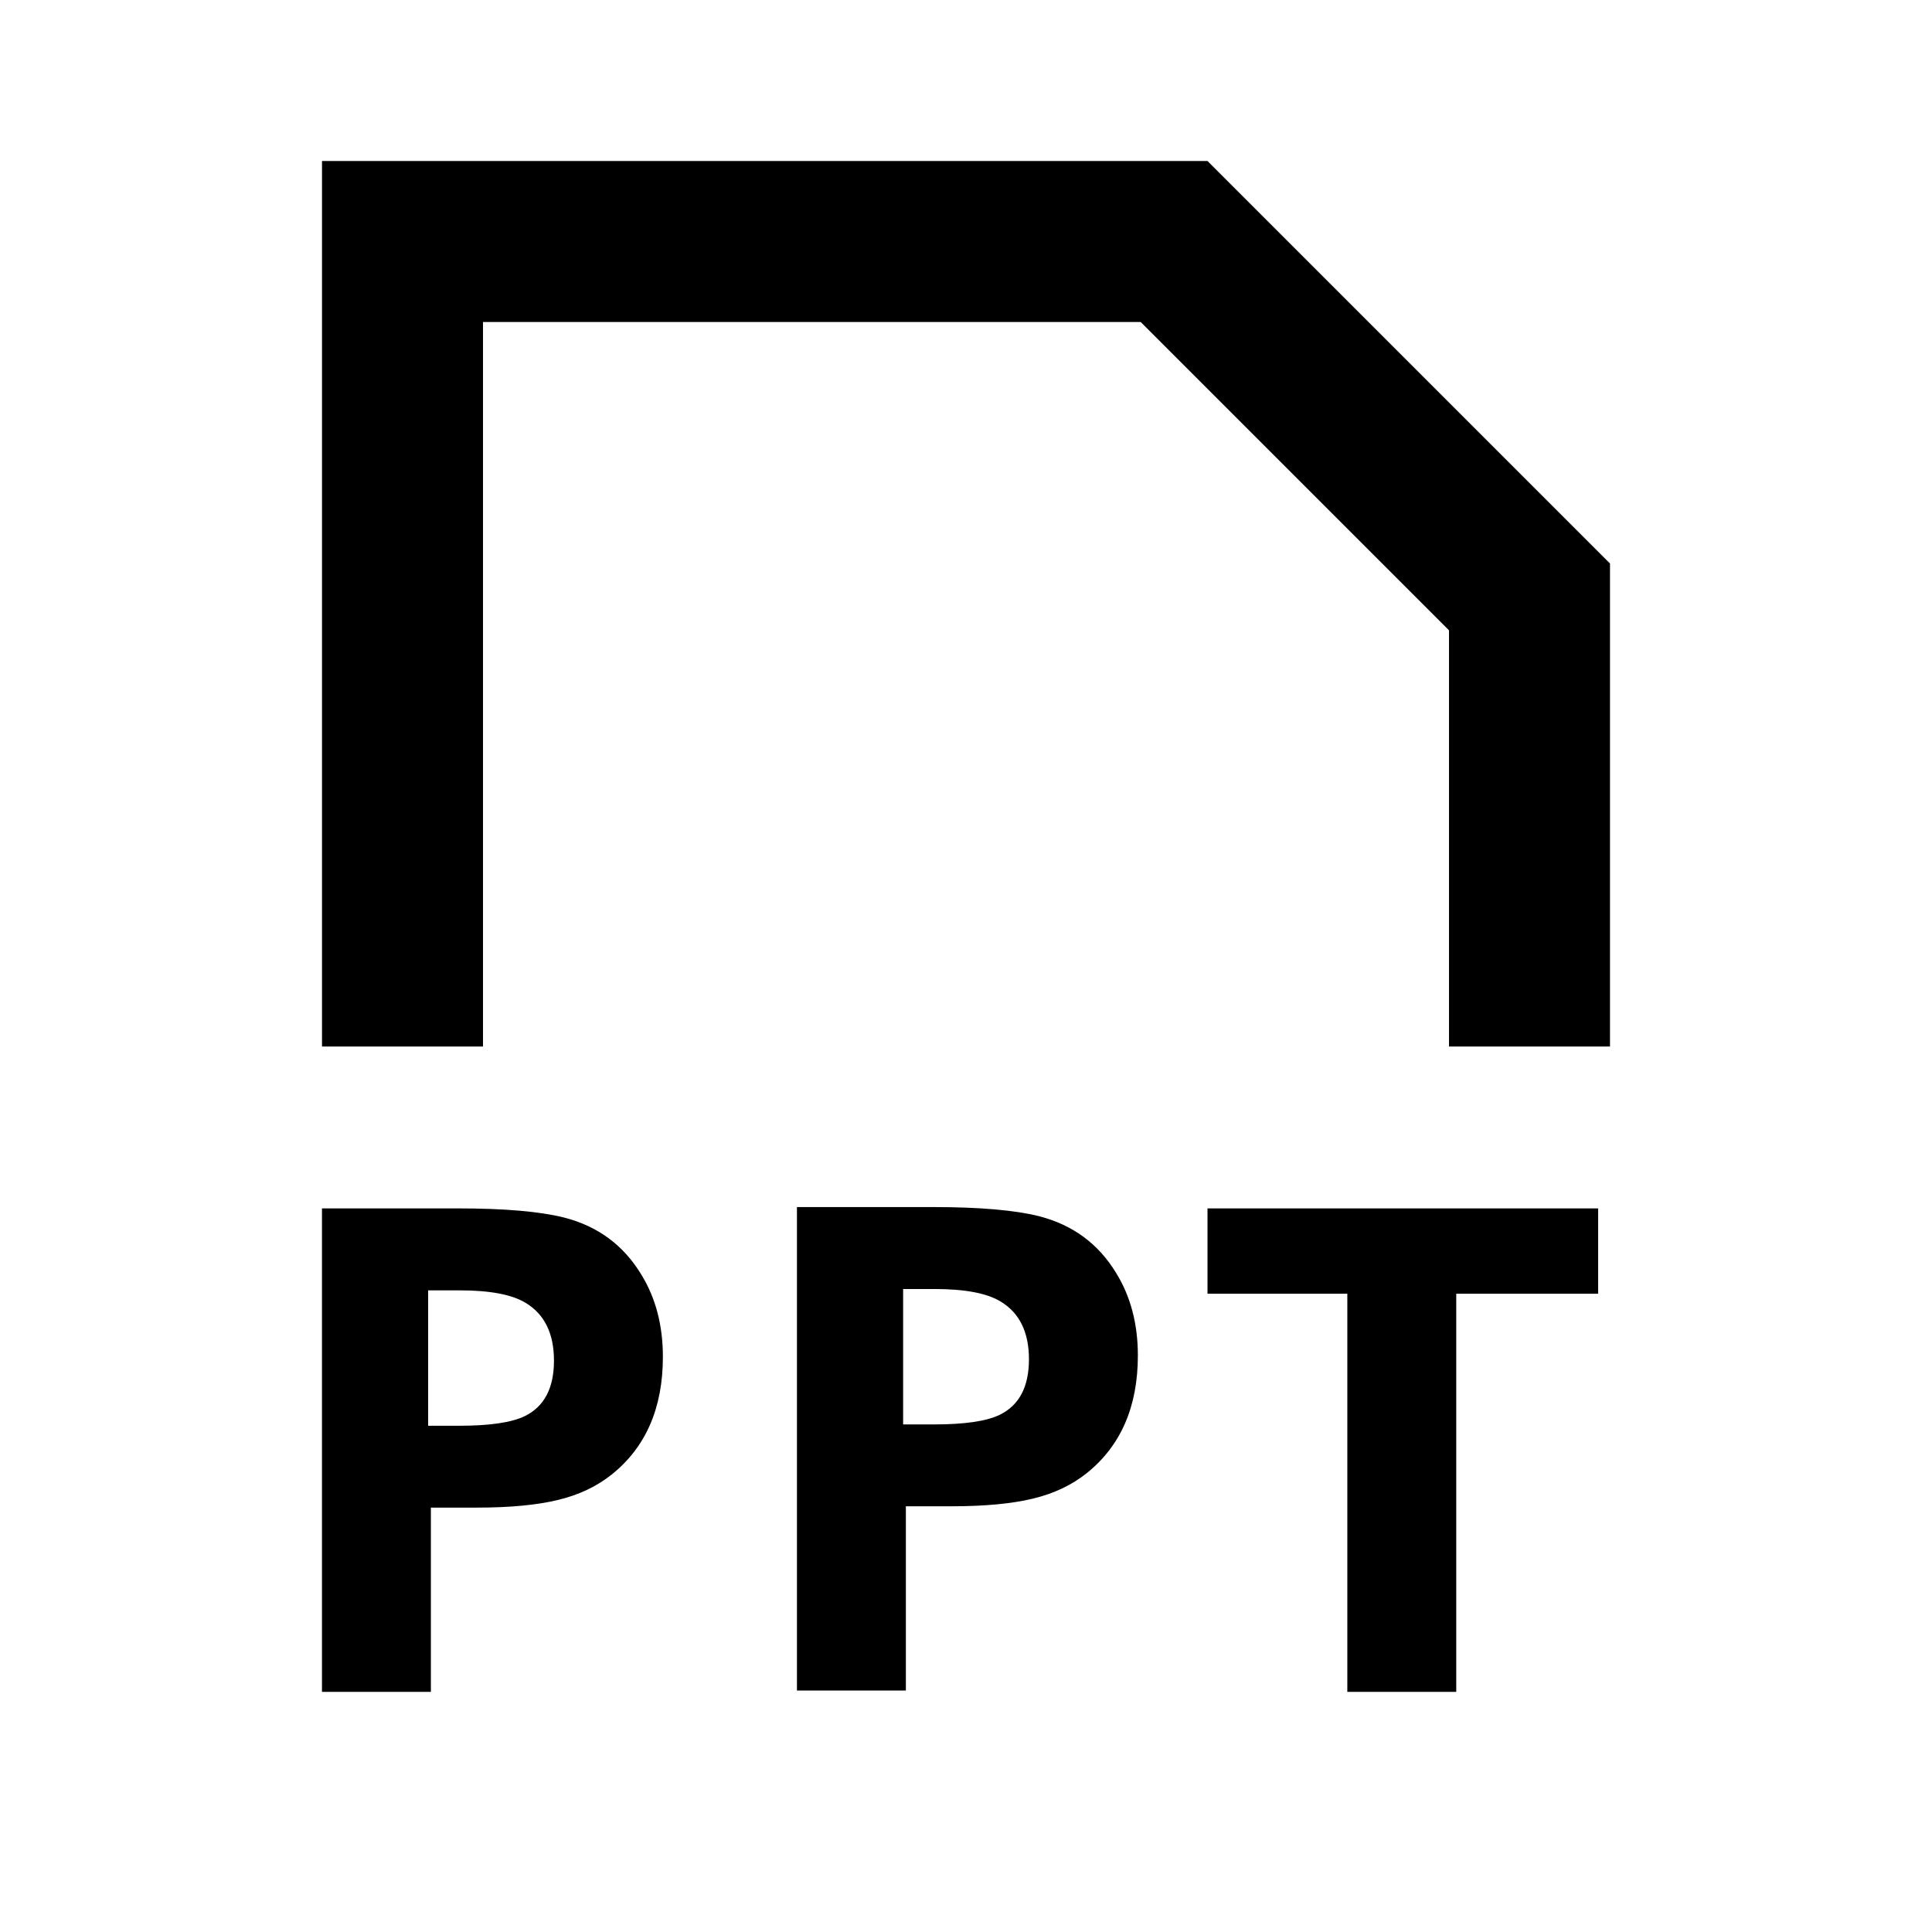
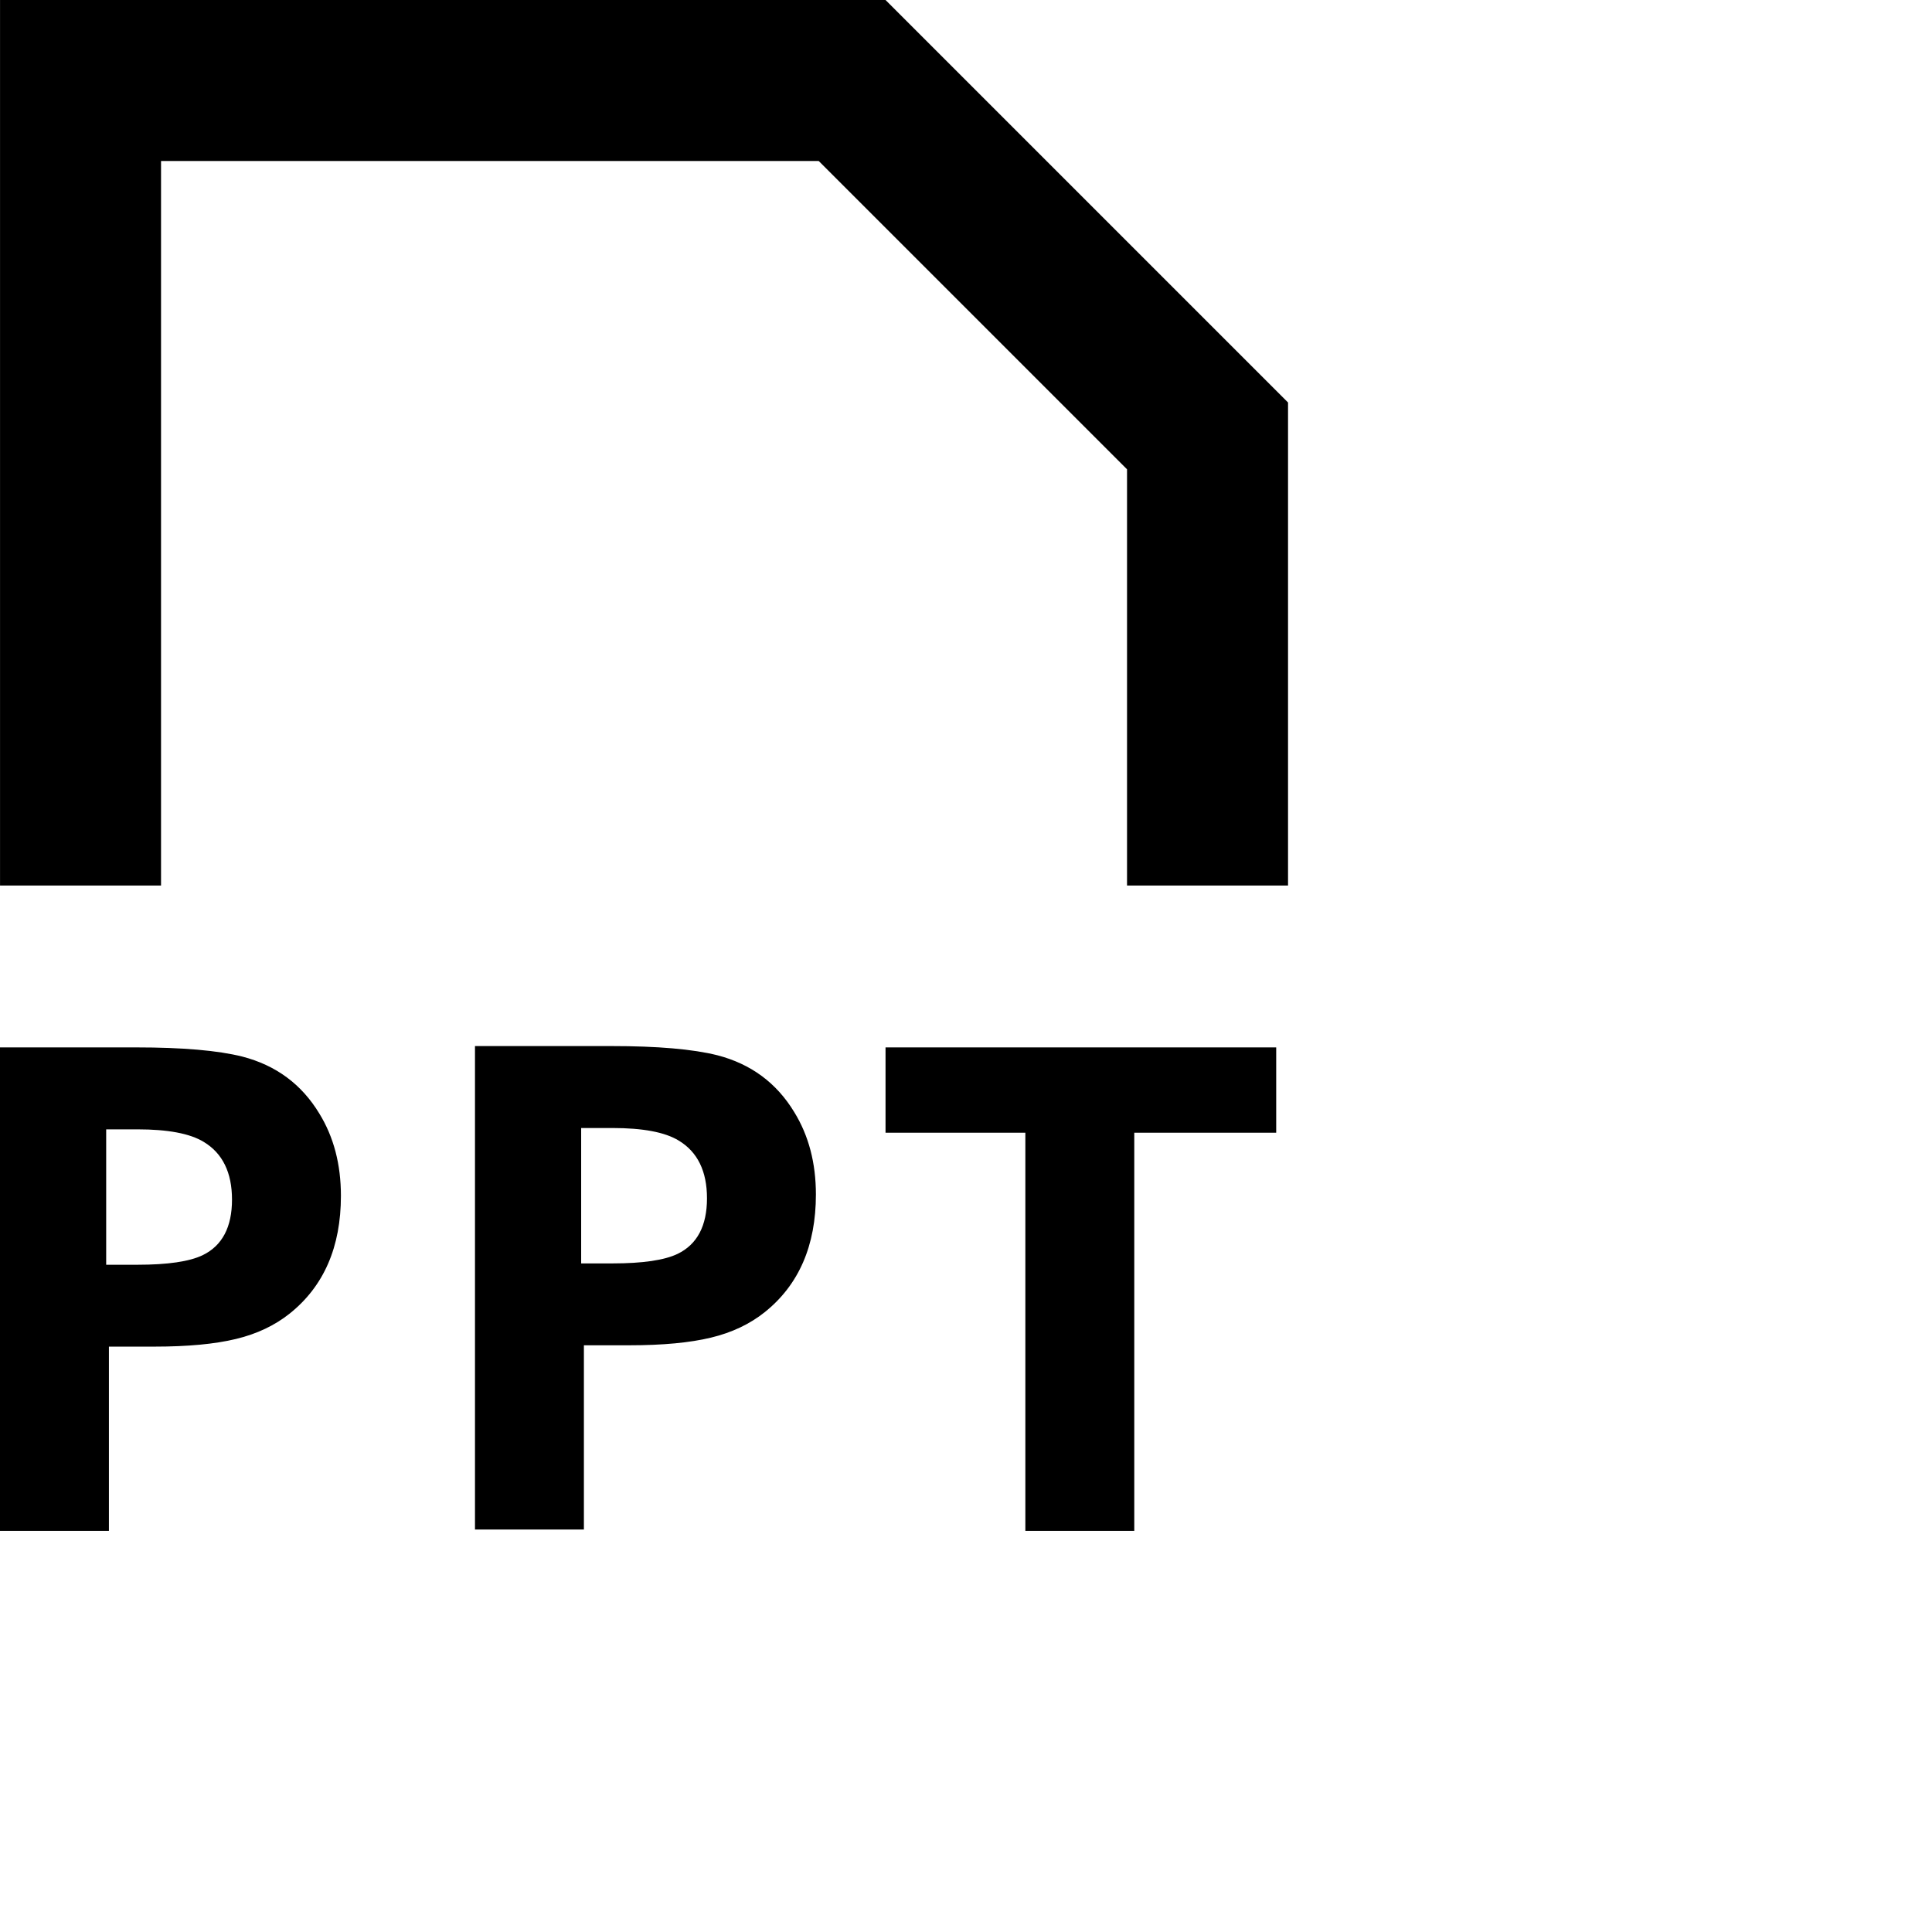
- <svg xmlns="http://www.w3.org/2000/svg" width="800px" height="800px" viewBox="0 0 512 512" version="1.1">
-   <g id="Page-1" stroke="none" stroke-width="1" fill="none" fill-rule="evenodd">
-     <g id="drop" fill="#000000" transform="translate(85.3248, 42.66667)">
-       <path d="M234.675,7.10542736e-15 L0.009,7.10542736e-15 L0.009,234.667 L42.675,234.667 L42.675,192 L42.675,169.6 L42.675,42.667 L216.969,42.667 L298.675,124.373 L298.675,169.6 L298.675,192 L298.675,234.667 L341.342,234.667 L341.342,106.667 L234.675,7.10542736e-15 L234.675,7.10542736e-15 Z M53.717,332.634 C50.219,334.319 44.459,335.172 36.437,335.172 L28.139,335.172 L28.139,299.29 L36.437,299.29 C44.459,299.29 50.325,300.378 53.995,302.618 C58.987,305.626 61.483,310.746 61.483,317.914 C61.483,325.188 58.901,330.116 53.717,332.634 M64.213,280.004 C57.749,278.383 48.384,277.572 36.096,277.572 L1.42108547e-14,277.572 L1.42108547e-14,405.7 L28.864,405.7 L28.864,356.868 L40.96,356.868 C49.771,356.868 56.96,356.186 62.528,354.842 C68.117,353.498 72.853,351.236 76.779,348.1 C85.824,340.868 90.347,330.458 90.347,316.911 C90.347,308.591 88.448,301.316 84.629,295.108 C79.936,287.343 73.131,282.308 64.213,280.004 M179.593,332.279 C176.094,333.965 170.334,334.818 162.313,334.818 L154.014,334.818 L154.014,298.935 L162.313,298.935 C170.334,298.935 176.201,300.023 179.87,302.263 C184.862,305.271 187.358,310.391 187.358,317.559 C187.358,324.834 184.777,329.762 179.593,332.279 M190.089,279.65 C183.625,278.029 174.259,277.218 161.971,277.218 L125.875,277.218 L125.875,405.346 L154.739,405.346 L154.739,356.514 L166.835,356.514 C175.646,356.514 182.835,355.831 188.403,354.487 C193.993,353.143 198.729,350.882 202.654,347.746 C211.699,340.514 216.222,330.103 216.222,316.557 C216.222,308.237 214.323,300.962 210.505,294.754 C205.811,286.989 199.006,281.954 190.089,279.65 M234.675,277.57 L234.675,300.183 L271.731,300.183 L271.731,405.698 L300.595,405.698 L300.595,300.183 L338.206,300.183 L338.206,277.57 L234.675,277.57 Z" id="Combined-Shape">
- 
- </path>
-     </g>
+ <svg xmlns="http://www.w3.org/2000/svg" viewBox="0 0 512 512" version="1.1">
+   <g id="ppt">
+     <path d="M234.675,7.10542736e-15 L0.009,7.10542736e-15 L0.009,234.667 L42.675,234.667 L42.675,192 L42.675,169.6 L42.675,42.667 L216.969,42.667 L298.675,124.373 L298.675,169.6 L298.675,192 L298.675,234.667 L341.342,234.667 L341.342,106.667 L234.675,7.10542736e-15 L234.675,7.10542736e-15 Z M53.717,332.634 C50.219,334.319 44.459,335.172 36.437,335.172 L28.139,335.172 L28.139,299.29 L36.437,299.29 C44.459,299.29 50.325,300.378 53.995,302.618 C58.987,305.626 61.483,310.746 61.483,317.914 C61.483,325.188 58.901,330.116 53.717,332.634 M64.213,280.004 C57.749,278.383 48.384,277.572 36.096,277.572 L1.42108547e-14,277.572 L1.42108547e-14,405.7 L28.864,405.7 L28.864,356.868 L40.96,356.868 C49.771,356.868 56.96,356.186 62.528,354.842 C68.117,353.498 72.853,351.236 76.779,348.1 C85.824,340.868 90.347,330.458 90.347,316.911 C90.347,308.591 88.448,301.316 84.629,295.108 C79.936,287.343 73.131,282.308 64.213,280.004 M179.593,332.279 C176.094,333.965 170.334,334.818 162.313,334.818 L154.014,334.818 L154.014,298.935 L162.313,298.935 C170.334,298.935 176.201,300.023 179.87,302.263 C184.862,305.271 187.358,310.391 187.358,317.559 C187.358,324.834 184.777,329.762 179.593,332.279 M190.089,279.65 C183.625,278.029 174.259,277.218 161.971,277.218 L125.875,277.218 L125.875,405.346 L154.739,405.346 L154.739,356.514 L166.835,356.514 C175.646,356.514 182.835,355.831 188.403,354.487 C193.993,353.143 198.729,350.882 202.654,347.746 C211.699,340.514 216.222,330.103 216.222,316.557 C216.222,308.237 214.323,300.962 210.505,294.754 C205.811,286.989 199.006,281.954 190.089,279.65 M234.675,277.57 L234.675,300.183 L271.731,300.183 L271.731,405.698 L300.595,405.698 L300.595,300.183 L338.206,300.183 L338.206,277.57 L234.675,277.57 Z" />
  </g>
</svg>
